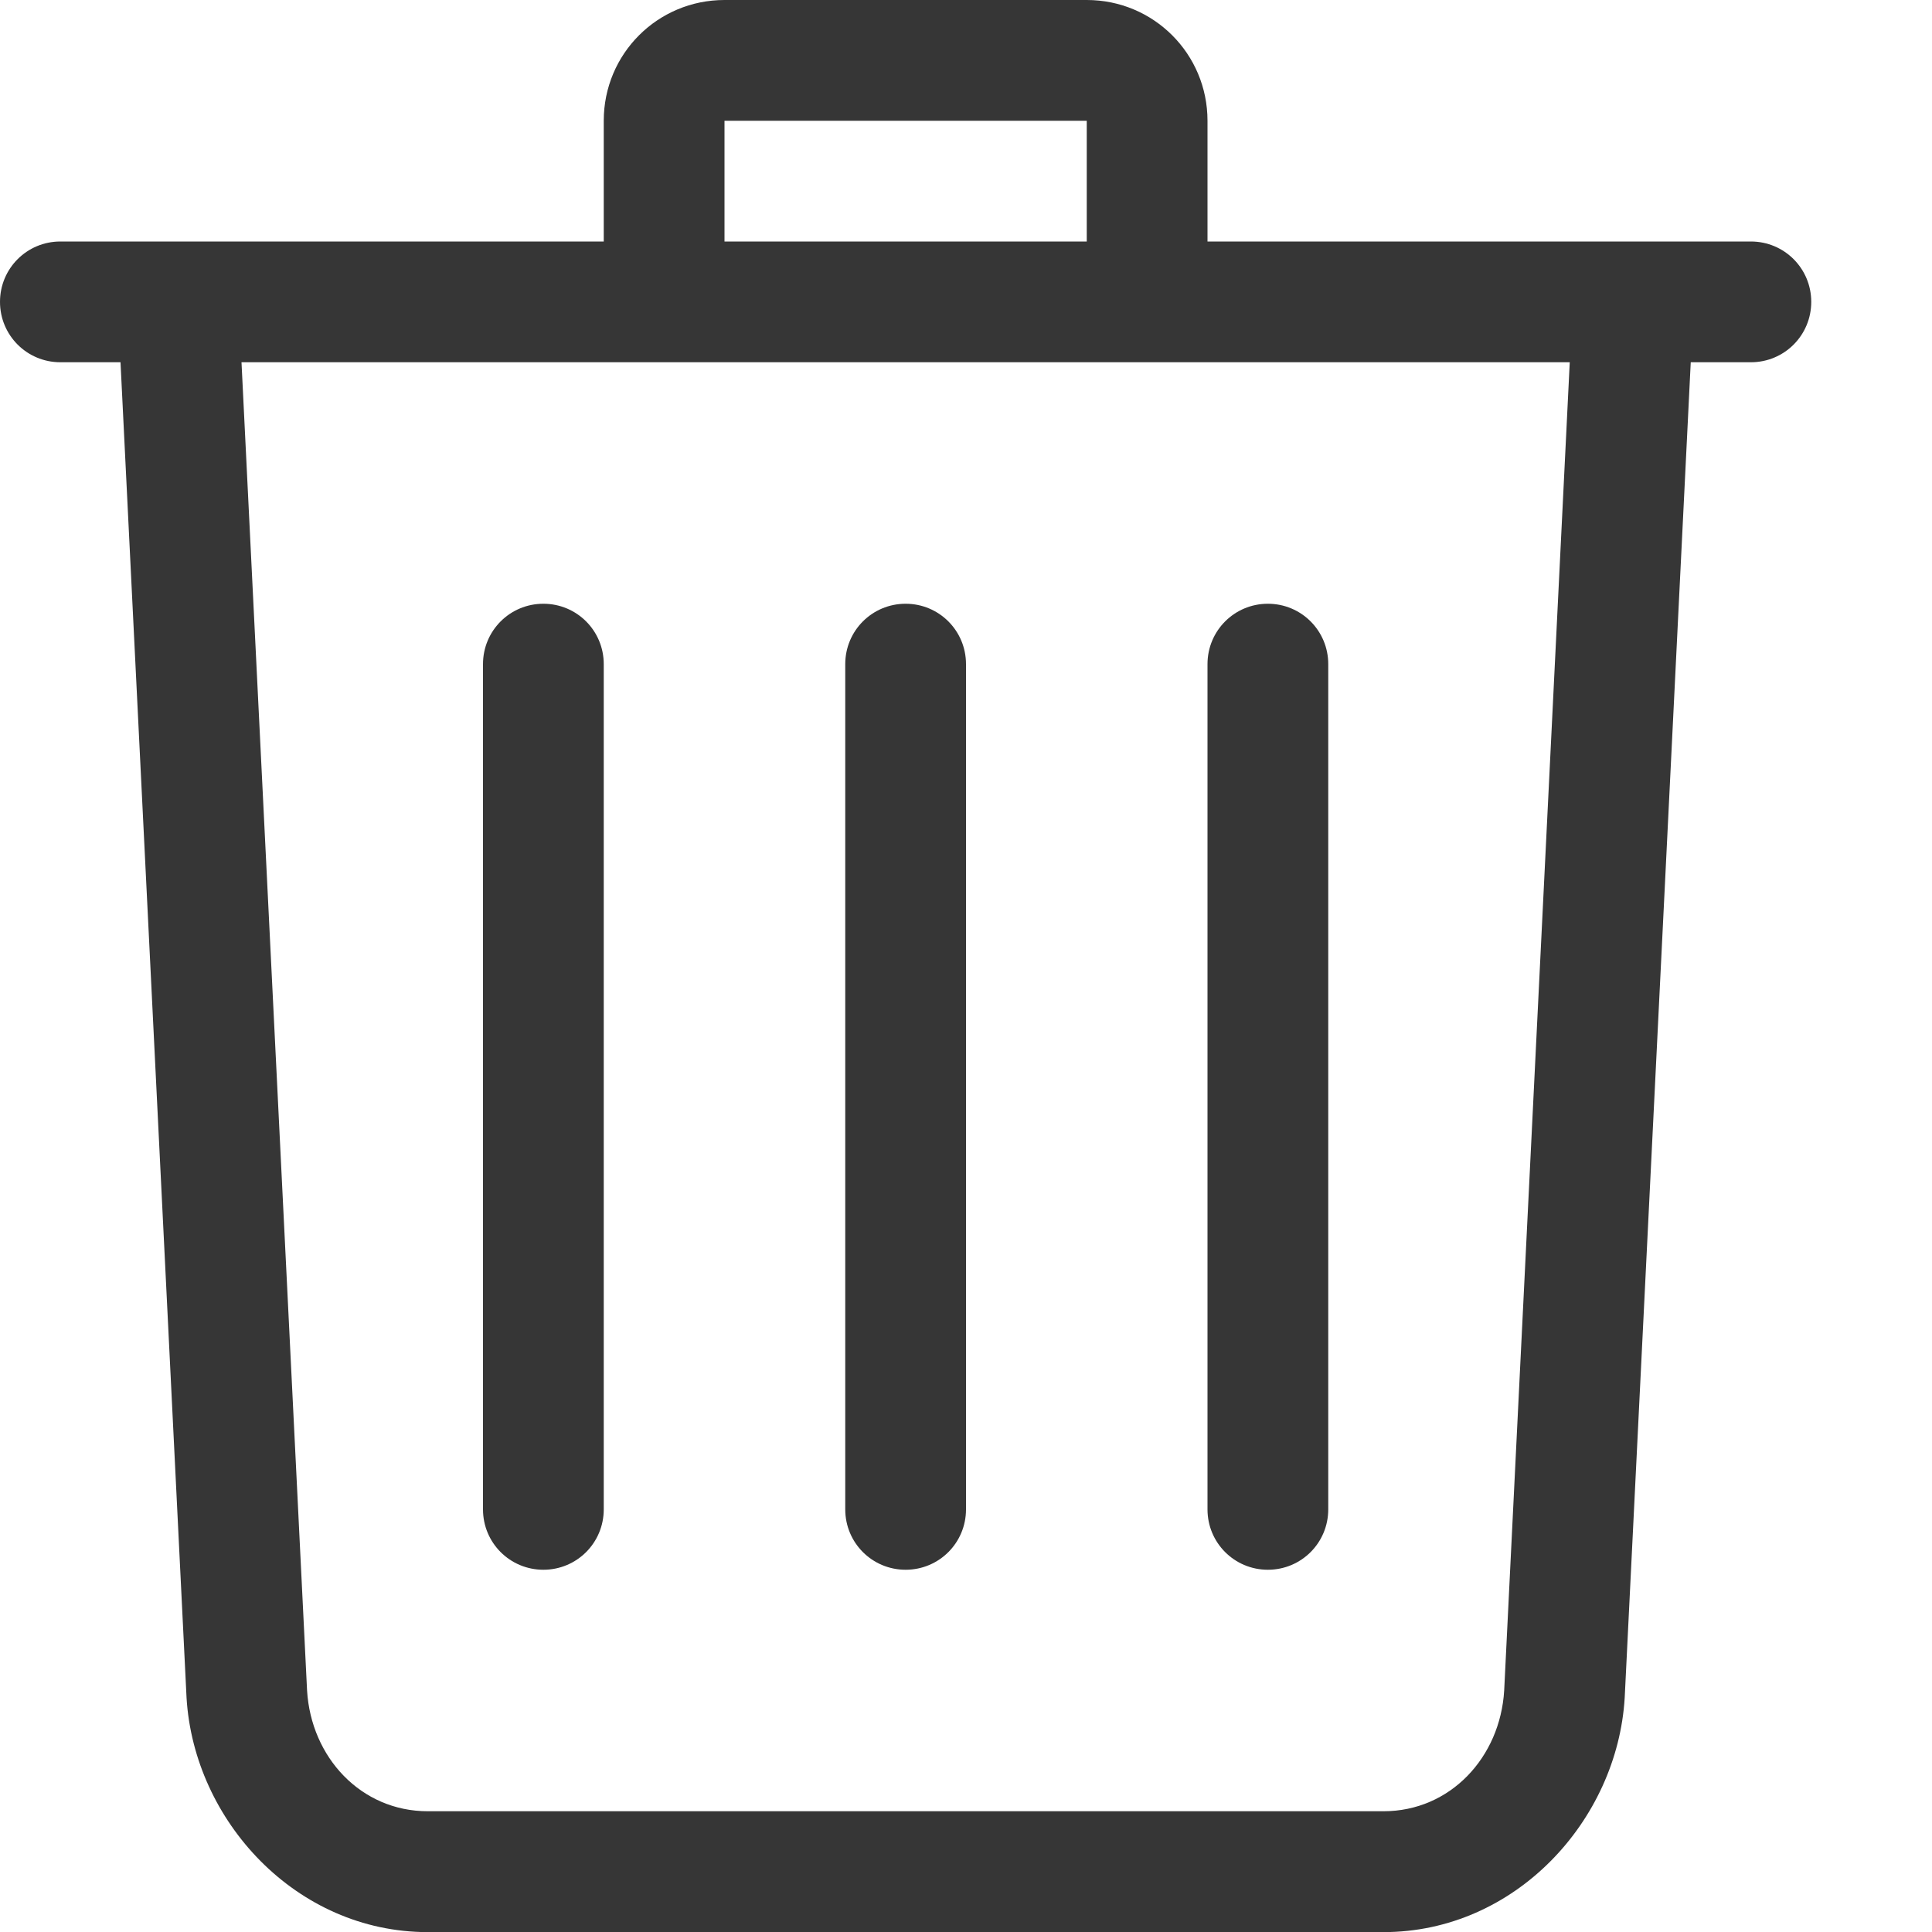
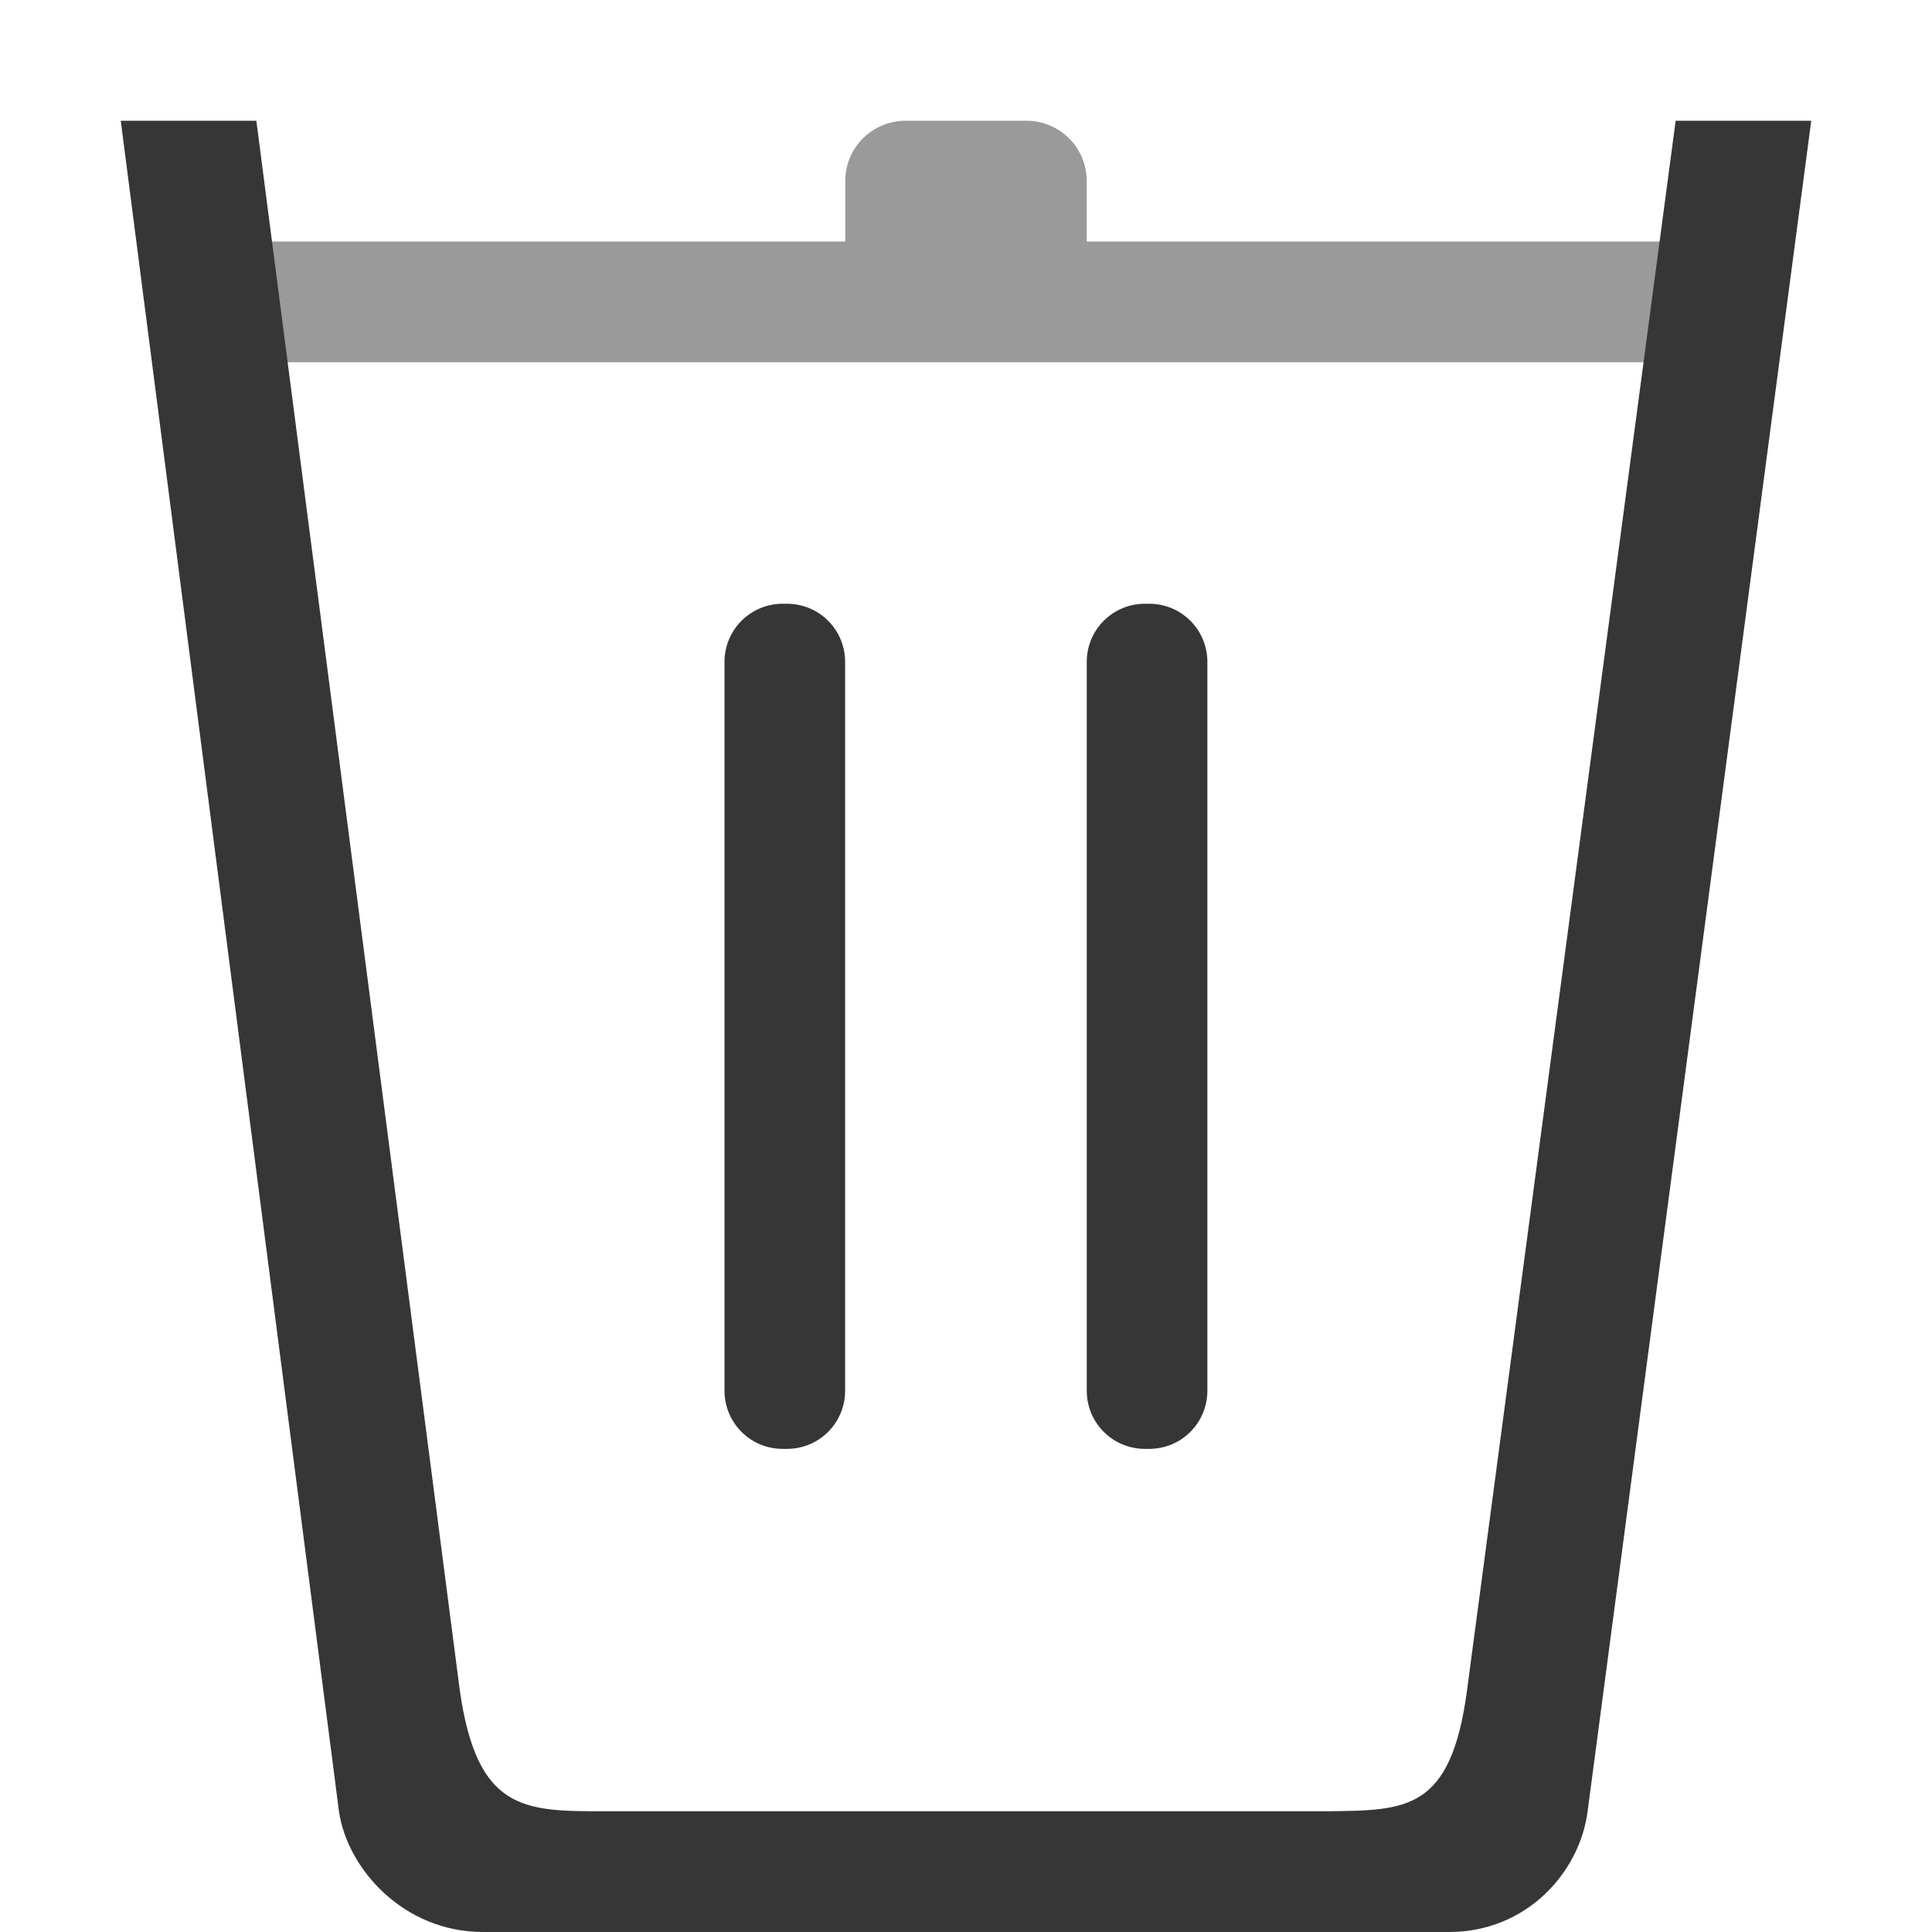
<svg xmlns="http://www.w3.org/2000/svg" width="16" height="16" version="1.1" viewBox="0 0 16 16">
  <defs>
    <style id="current-color-scheme" type="text/css">.ColorScheme-Text { color:#363636; }</style>
  </defs>
-   <path d="m6 0c-0.554 0-1 0.446-1 1v1h-4.5c-0.277 0-0.5 0.223-0.5 0.5s0.223 0.5 0.5 0.5h0.498l0.547 11.061c0.061 1.016 0.906 1.94 1.998 1.94h7.914c1.092 0 1.937-0.924 1.998-1.94l0.547-11.061h0.498c0.277 0 0.5-0.223 0.5-0.5s-0.223-0.5-0.5-0.5h-4.5v-1c0-0.554-0.446-1-1-1h-3zm0 1h3v1h-3v-1zm-4 2h11l-0.543 11c-0.033 0.553-0.446 1-1 1h-7.914c-0.554 0-0.967-0.447-1-1l-0.543-11zm2.5 2c-0.277 0-0.5 0.223-0.5 0.5v7c0 0.277 0.223 0.5 0.5 0.5s0.5-0.223 0.5-0.5v-7c0-0.277-0.223-0.5-0.5-0.5zm3 0c-0.277 0-0.5 0.223-0.5 0.5v7c0 0.277 0.223 0.5 0.5 0.5s0.5-0.223 0.5-0.5v-7c0-0.277-0.223-0.5-0.5-0.5zm3 0c-0.277 0-0.5 0.223-0.5 0.5v7c0 0.277 0.223 0.5 0.5 0.5s0.5-0.223 0.5-0.5v-7c0-0.277-0.223-0.5-0.5-0.5z" style="fill:currentColor" class="ColorScheme-Text" />
+   <path class="ColorScheme-Text" d="m7.5 1c-0.277 0-0.5 0.223-0.5 0.5v0.5h-5v1h12v-1h-5v-0.5c0-0.277-0.223-0.5-0.5-0.5z" fill="currentColor" opacity=".5" />
+   <path class="ColorScheme-Text" d="m1 1 1.807 14c0.068 0.475 0.534 1 1.193 1h8c0.642 0 1.083-0.493 1.148-1l1.852-14h-1.123l-1.728 13c-0.133 1-0.506 0.992-1.148 1h-6c-0.659 0-1.05 0-1.193-1l-1.685-13h-1.121zm5.482 4c-0.267 0-0.482 0.215-0.482 0.482v6.035c0 0.267 0.215 0.482 0.482 0.482h0.035c0.267 0 0.482-0.215 0.482-0.482v-6.035c0-0.267-0.215-0.482-0.482-0.482zm3 0c-0.267 0-0.482 0.215-0.482 0.482v6.035c0 0.267 0.215 0.482 0.482 0.482h0.035c0.267 0 0.482-0.215 0.482-0.482v-6.035c0-0.267-0.215-0.482-0.482-0.482z" fill="currentColor" />
</svg>
